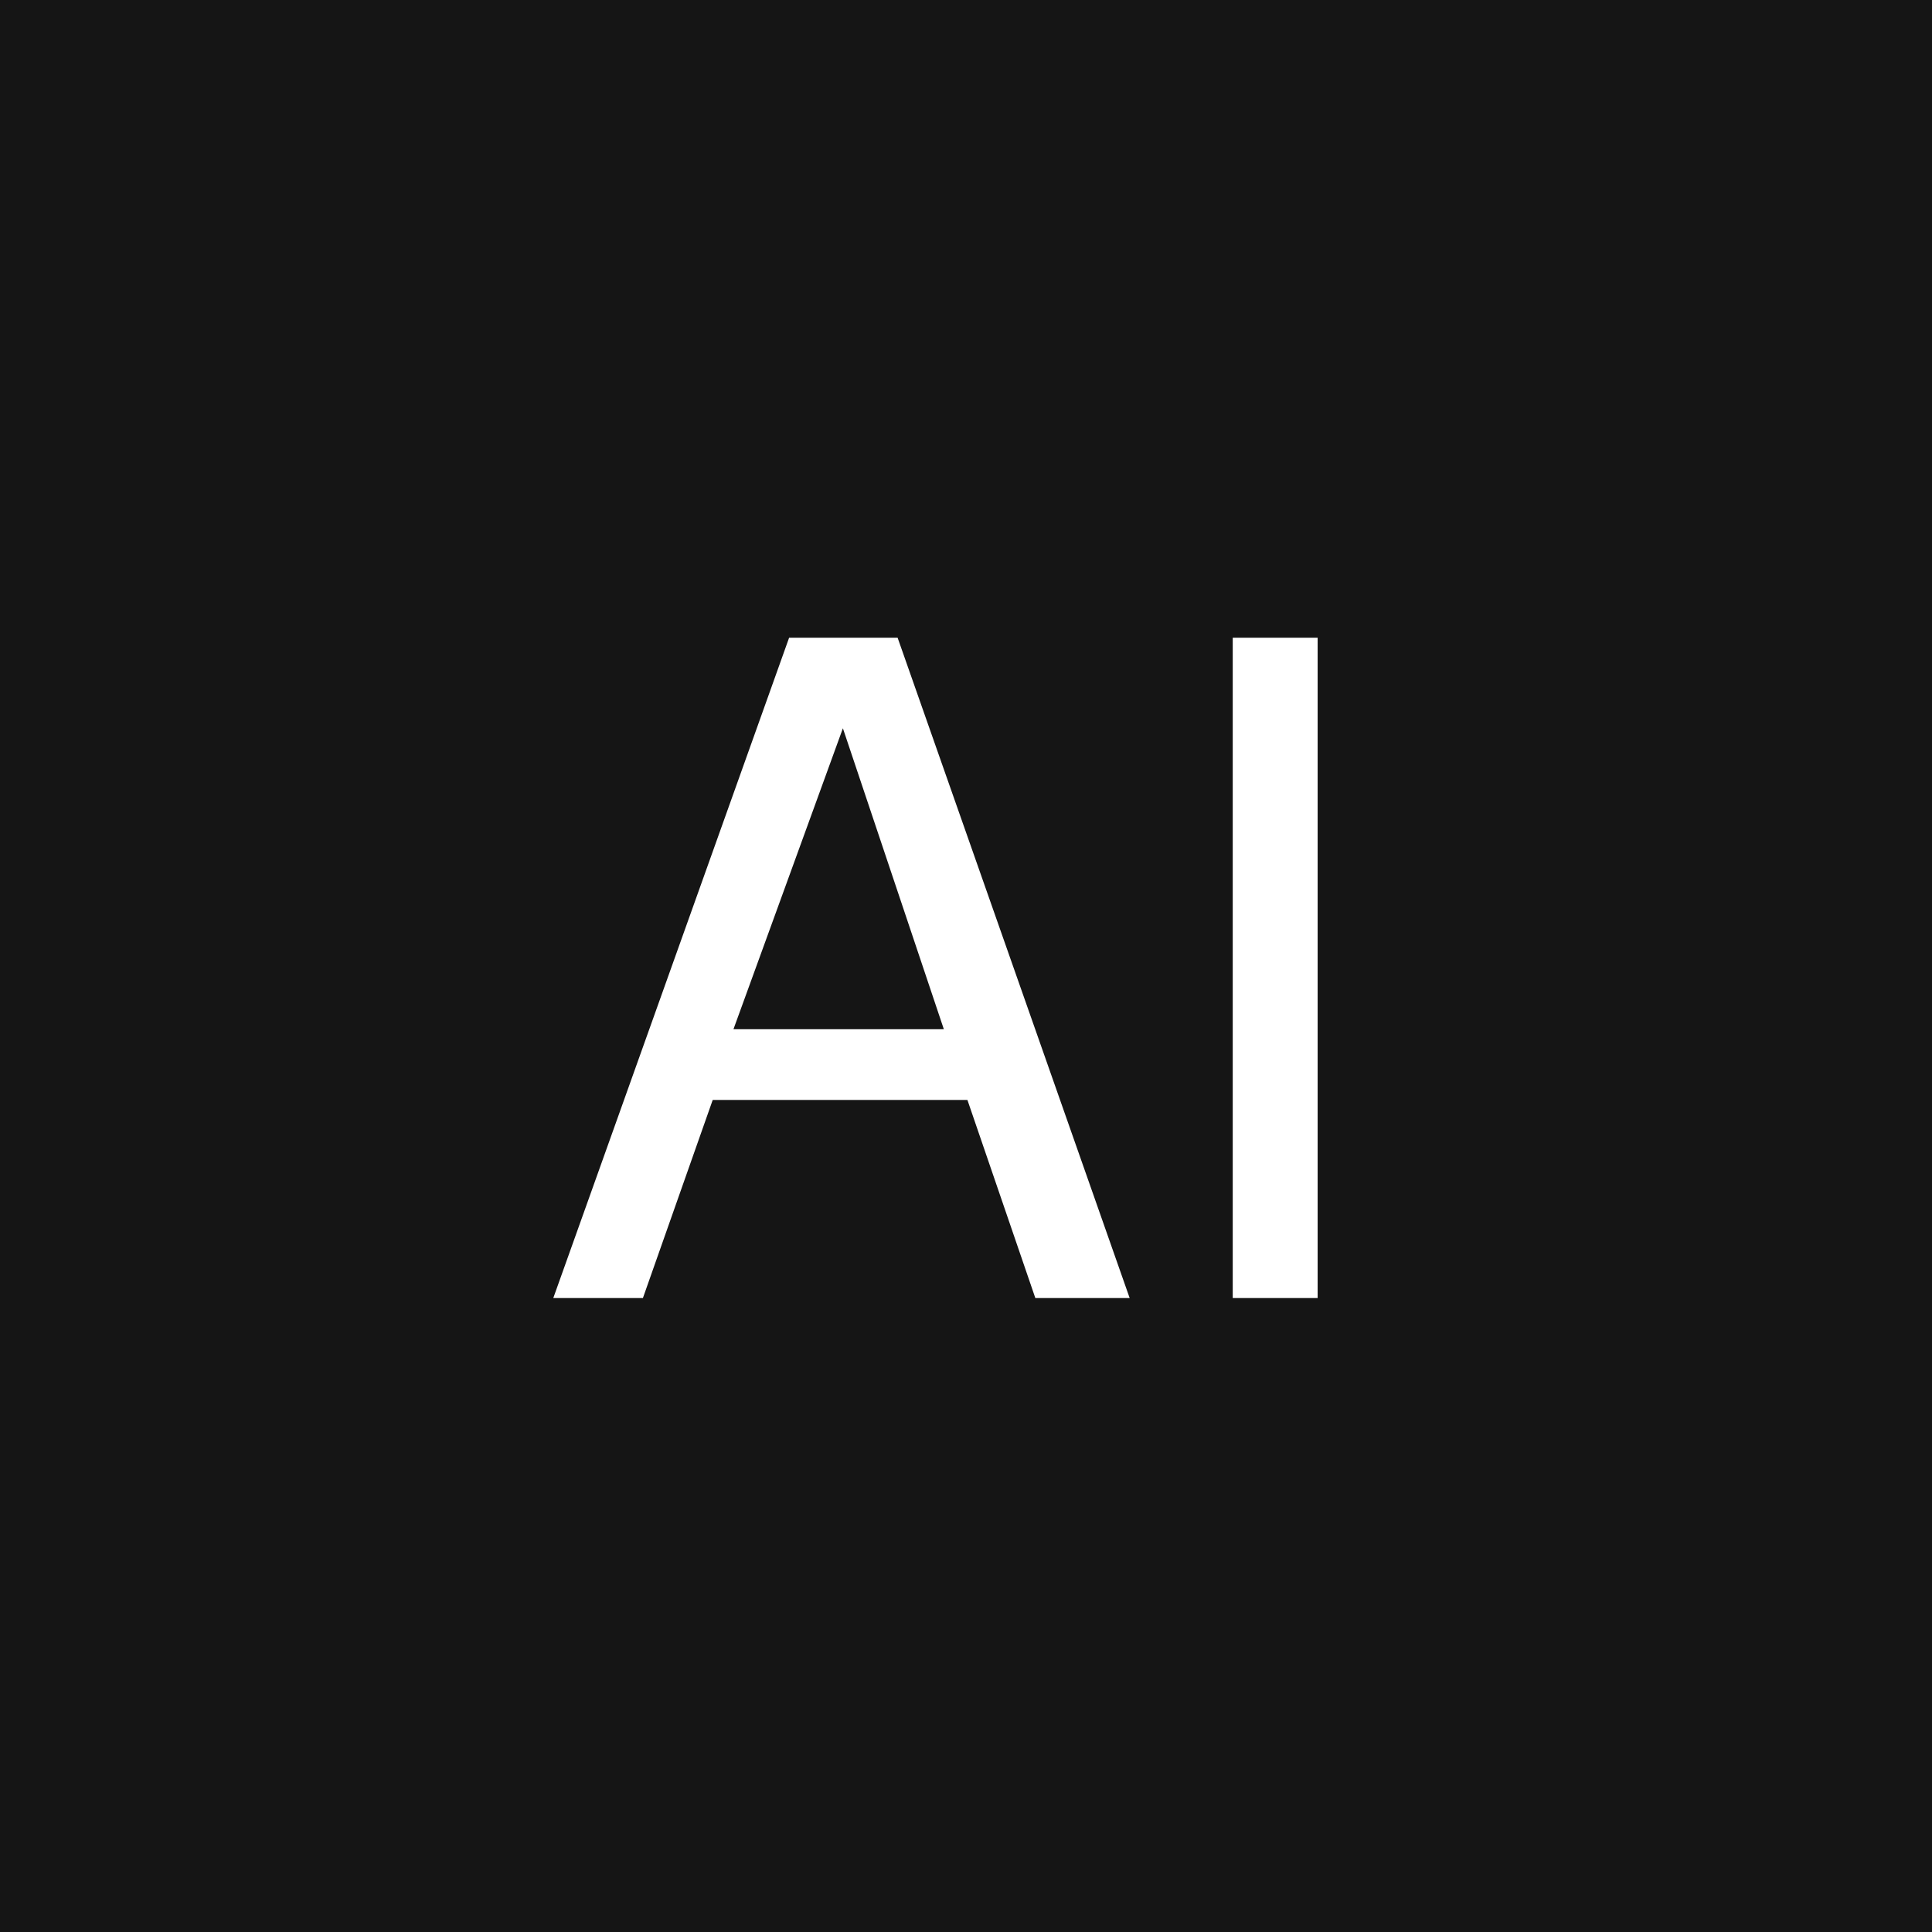
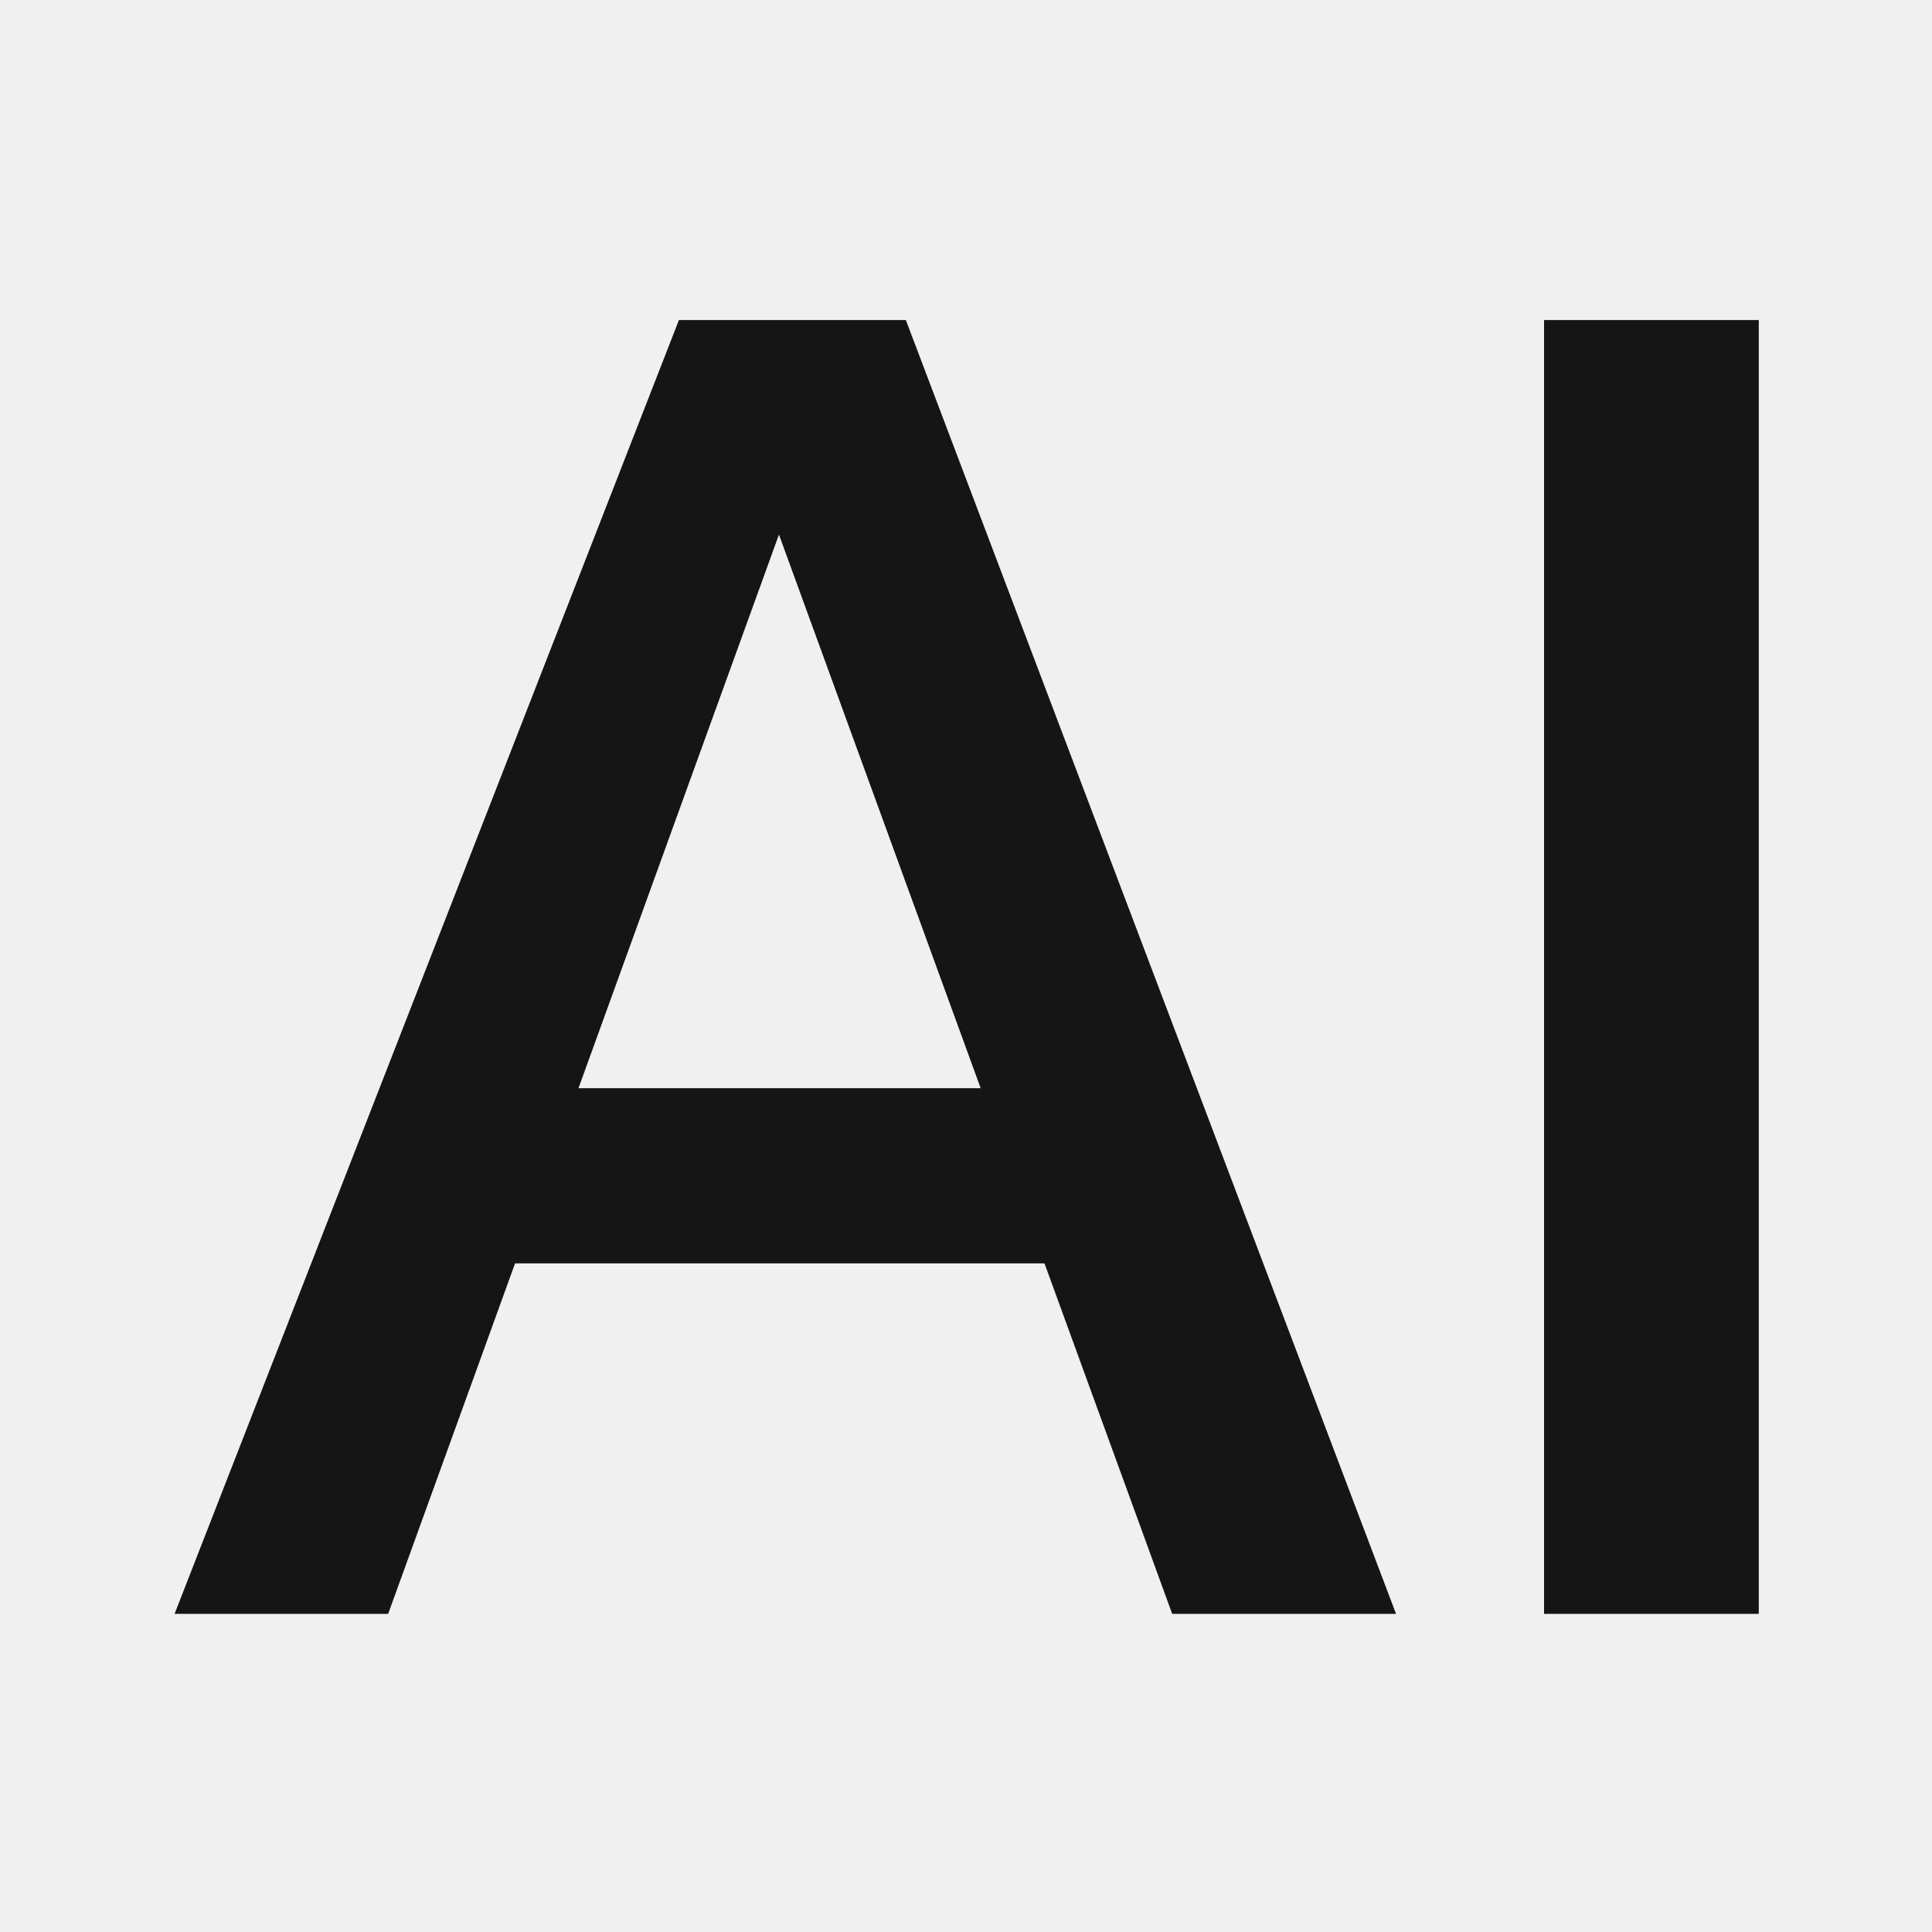
- <svg xmlns="http://www.w3.org/2000/svg" viewBox="0 0 32 32">
-   <rect width="32" height="32" fill="#151515" />
-   <text x="16" y="21.5" text-anchor="middle" font-family="Helvetica Neue, Helvetica, Arial, sans-serif" font-size="15" font-weight="500" fill="#ffffff">AI</text>
+ <svg xmlns="http://www.w3.org/2000/svg" viewBox="-73 -832 996 996">
+   <style>path{fill:#151515}@media (prefers-color-scheme:dark){path{fill:#ecece9}}</style>
+   <path d="M17 0.0 277 -667.0H393.999L646.699 0.0H531.301L308.1 -612.599L350.399 -616.699L127.099 0.0ZM144.8 -180.701 176.7 -271H493.5L502.7 -180.701Z M723 0.0V-667.0H833.699V0.0Z" />
</svg>
